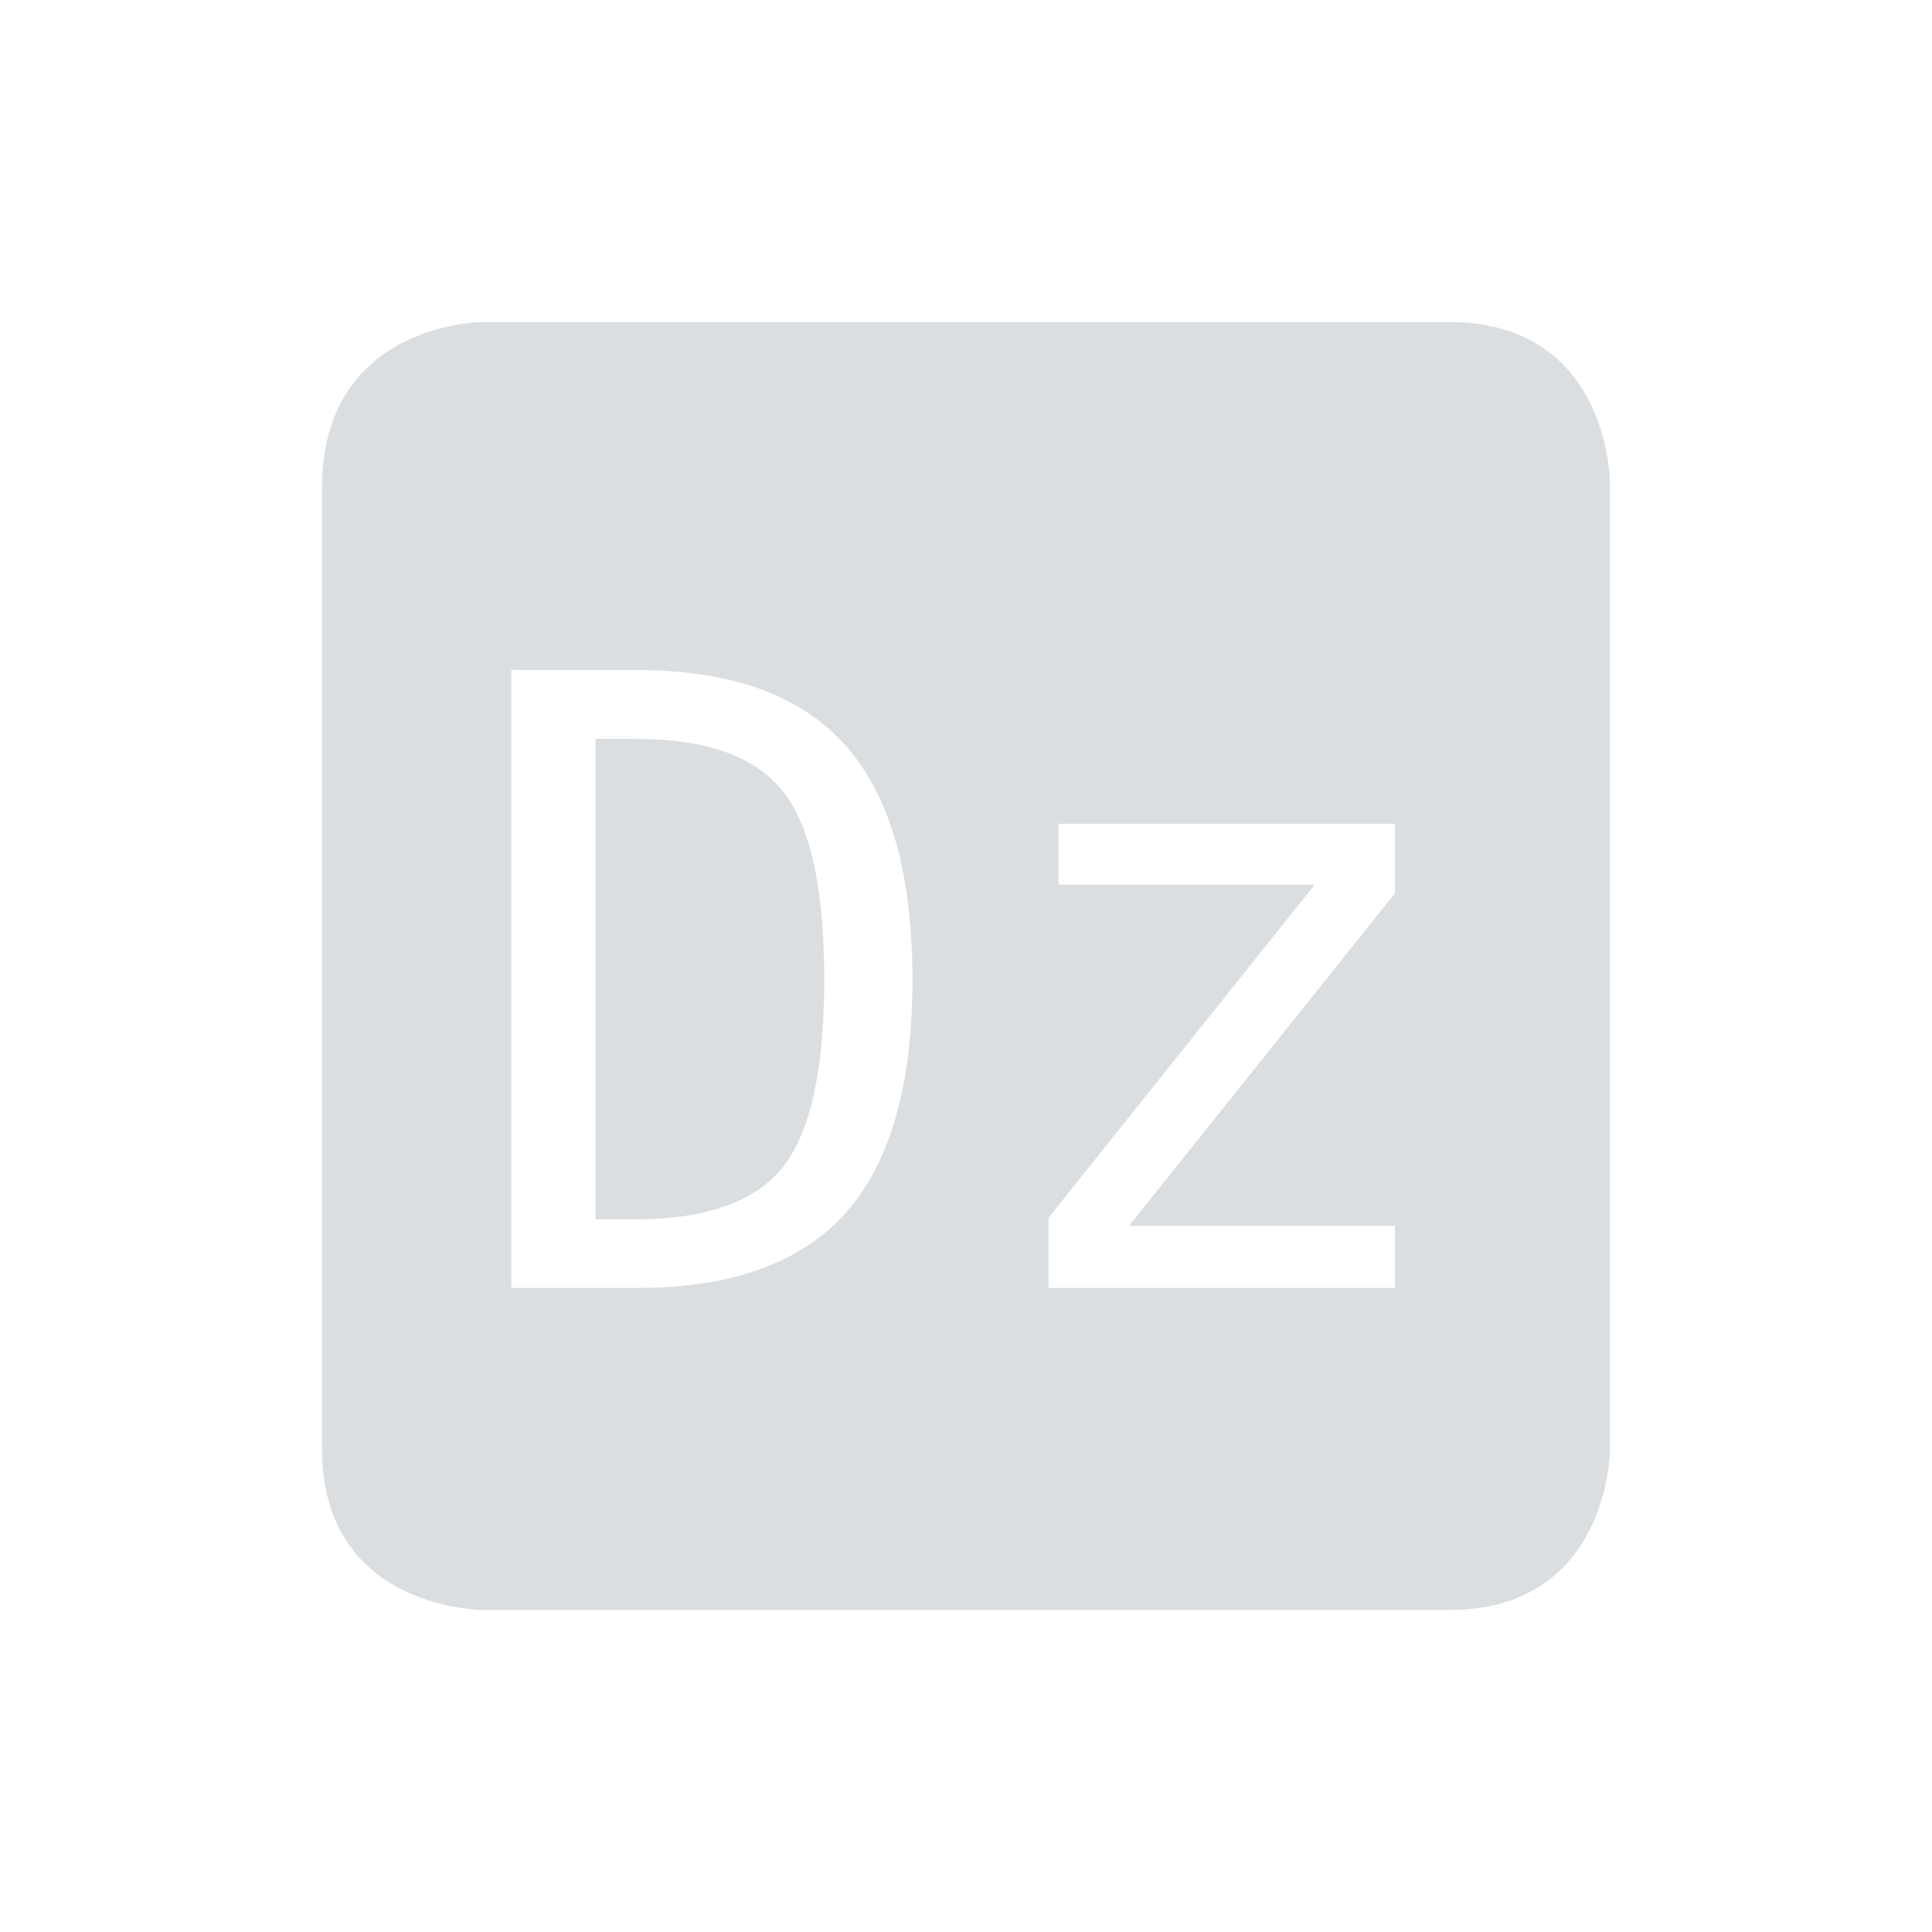
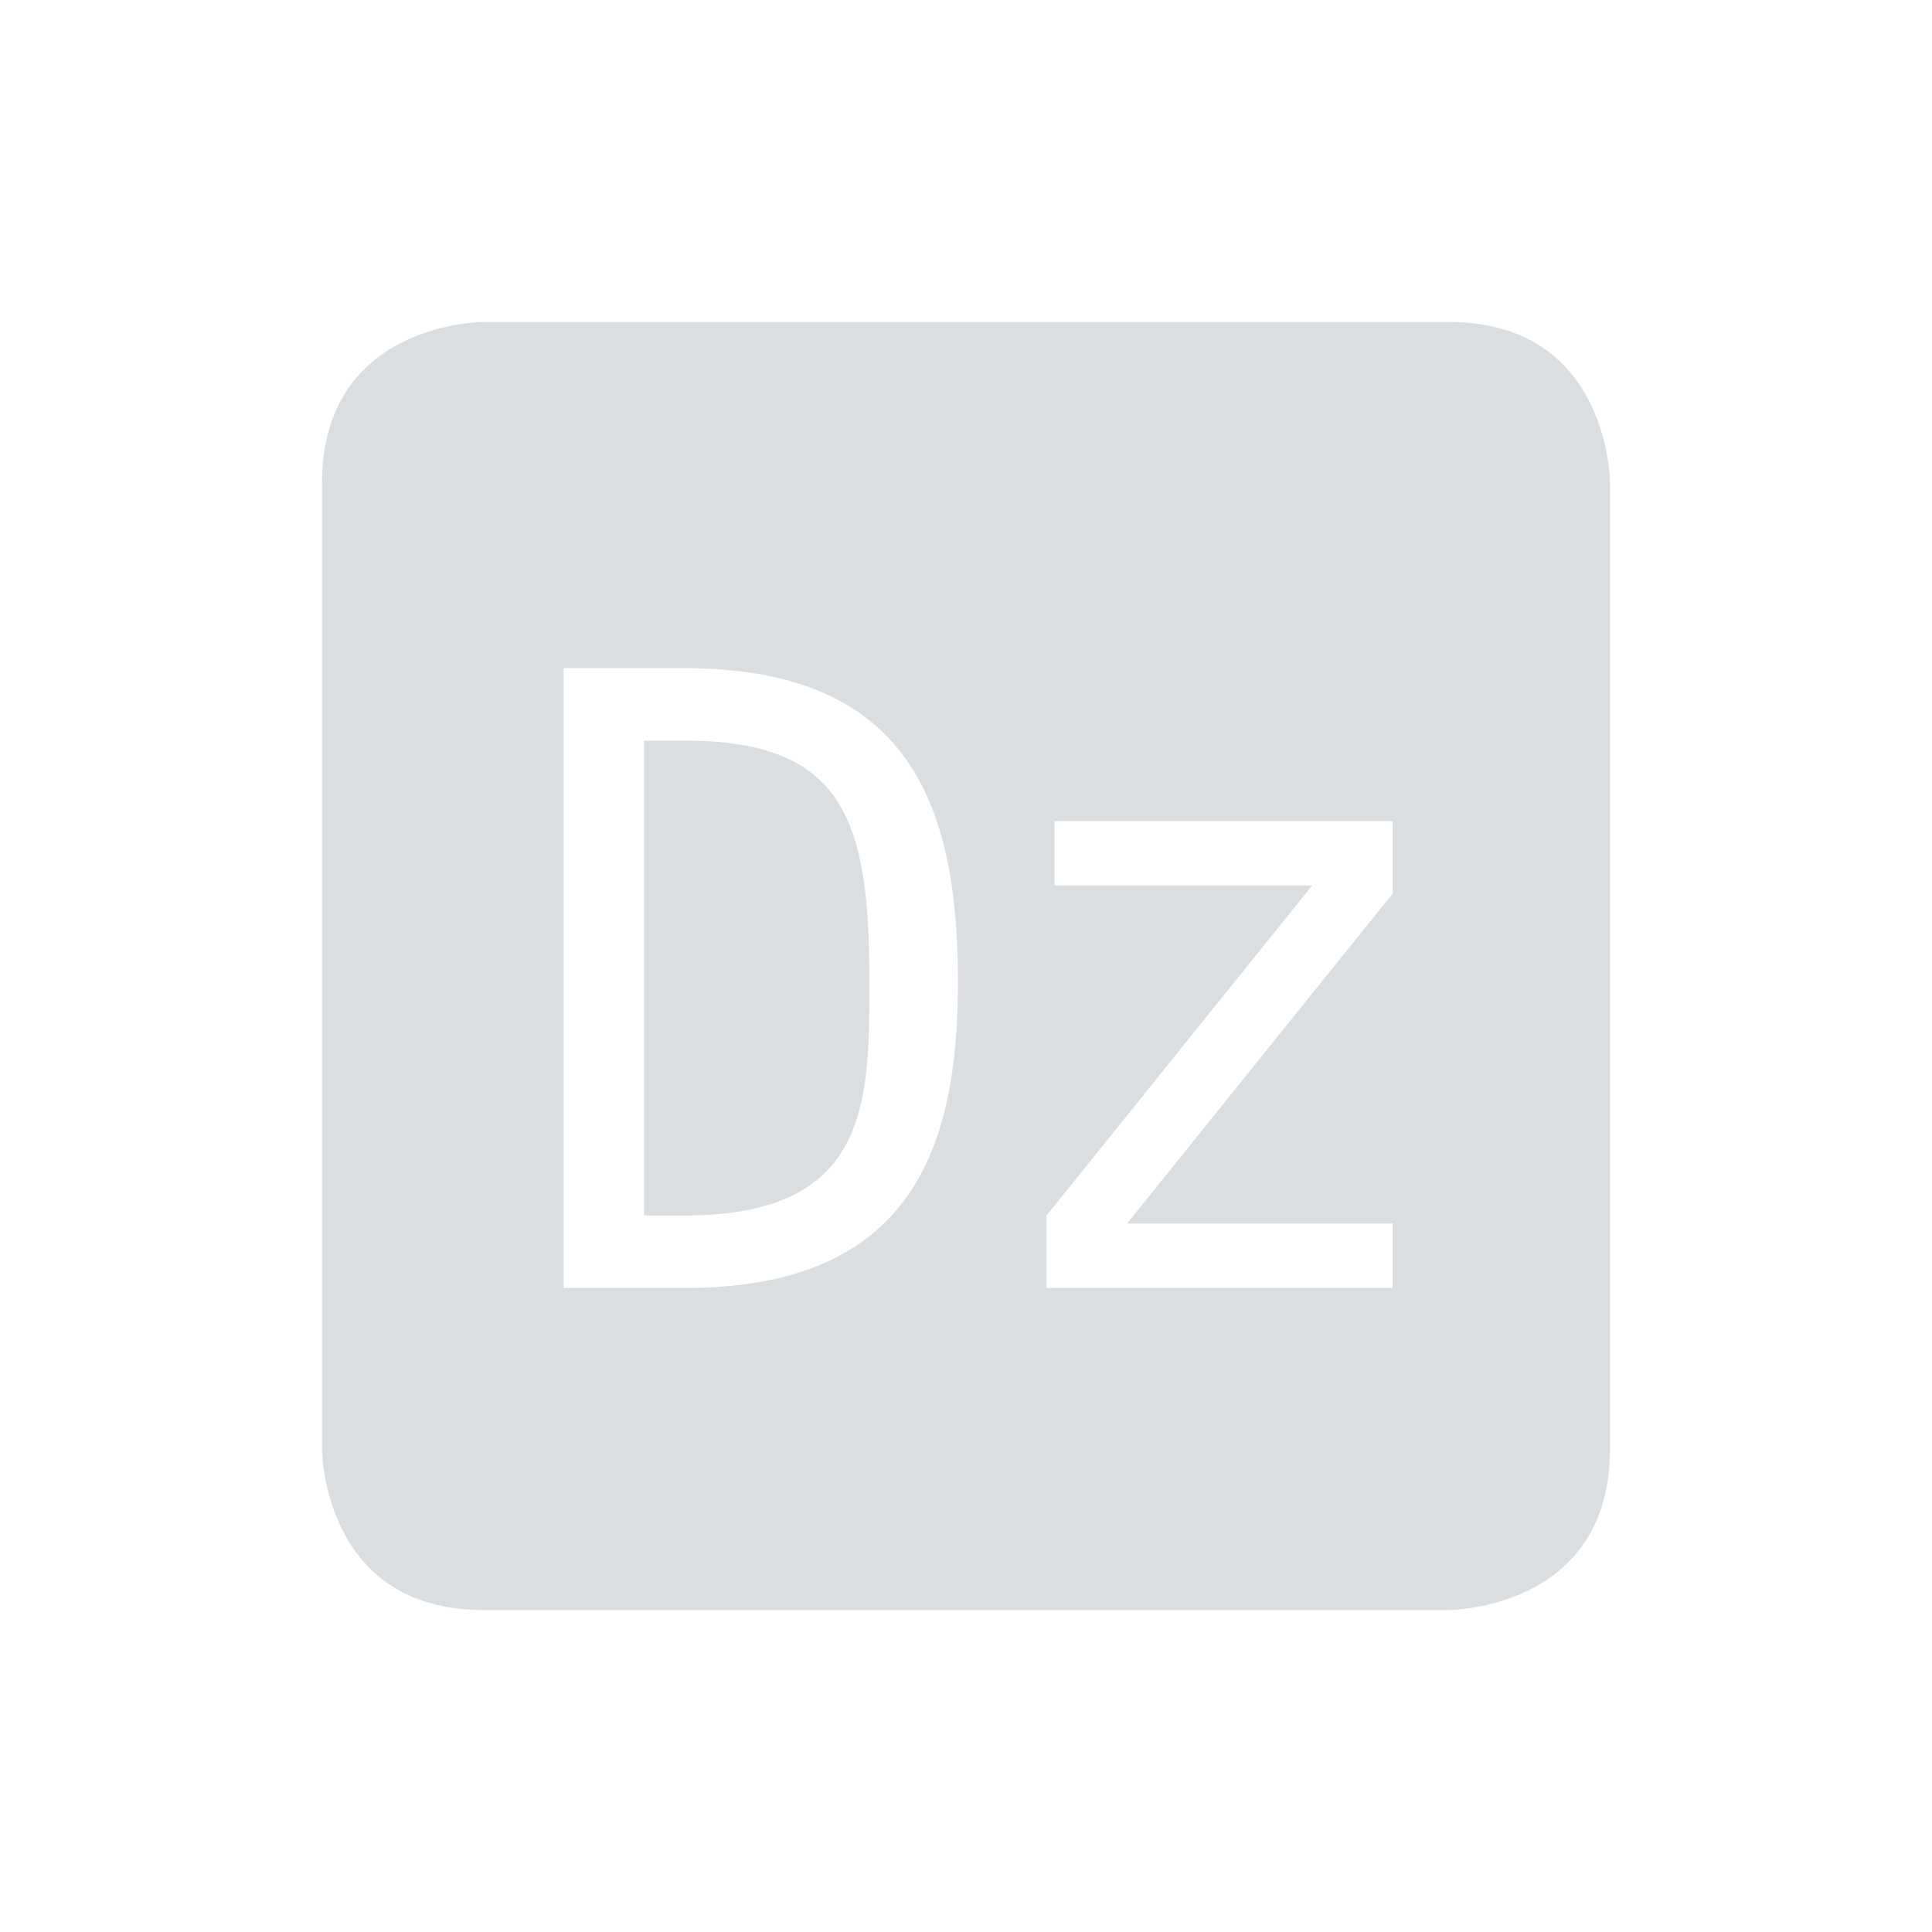
- <svg xmlns="http://www.w3.org/2000/svg" height="24" id="svg6530" version="1.1" viewBox="0 0 24 24" width="24">
-   <defs id="defs6532" />
-   <g id="layer1" transform="translate(-664,-328.3622)">
-     <path d="m 670,332.362 c 0,0 -2,0 -2,2.062 l 0,11.938 c 0,2 2,2 2,2 l 12,0 c 2,0 2,-2 2,-2 l 0,-12 c 0,0 0,-2 -2,-2 l -12,0 z m 0.352,4.324 1.559,0 c 1.172,0 2.037,0.312 2.592,0.936 0.555,0.624 0.832,1.594 0.832,2.91 0,1.309 -0.277,2.277 -0.832,2.9 -0.555,0.62 -1.42,0.93 -2.592,0.93 l -1.559,0 0,-7.676 z m 1.045,0.854 0,5.969 0.492,0 c 0.874,0 1.486,-0.214 1.832,-0.643 0.346,-0.432 0.518,-1.21 0.518,-2.334 0,-1.135 -0.171,-1.915 -0.518,-2.344 -0.343,-0.432 -0.955,-0.648 -1.832,-0.648 l -0.492,0 z m 5.752,1.055 4.18,0 0,0.863 -3.305,4.133 3.305,0 0,0.771 -4.303,0 0,-0.873 3.307,-4.139 -3.184,0 0,-0.756 z" id="path11983" style="color:#bebebe;fill:#dbdee0;fill-opacity:1;stroke:none" />
-   </g>
-   <g id="layer2" transform="translate(-664,124)" />
+ <svg xmlns="http://www.w3.org/2000/svg" height="24" width="24">
+   <path d="m6 4s-2 0-2 2v12s0 2 2 2h12s2 0 2-2v-12s0-2-2-2zm1 4.3h1.5c2.8 0 3.4 1.7 3.4 3.9 0 2.1-.6 3.8-3.4 3.8h-1.5zm1 .9v5.9h.5c2.3 0 2.3-1.4 2.3-2.9 0-2-.3-3-2.3-3zm5.1 1h4.2v.9l-3.3 4.1h3.3v.8h-4.3v-.9l3.3-4.1h-3.2z" fill="#dbdee0" />
</svg>
